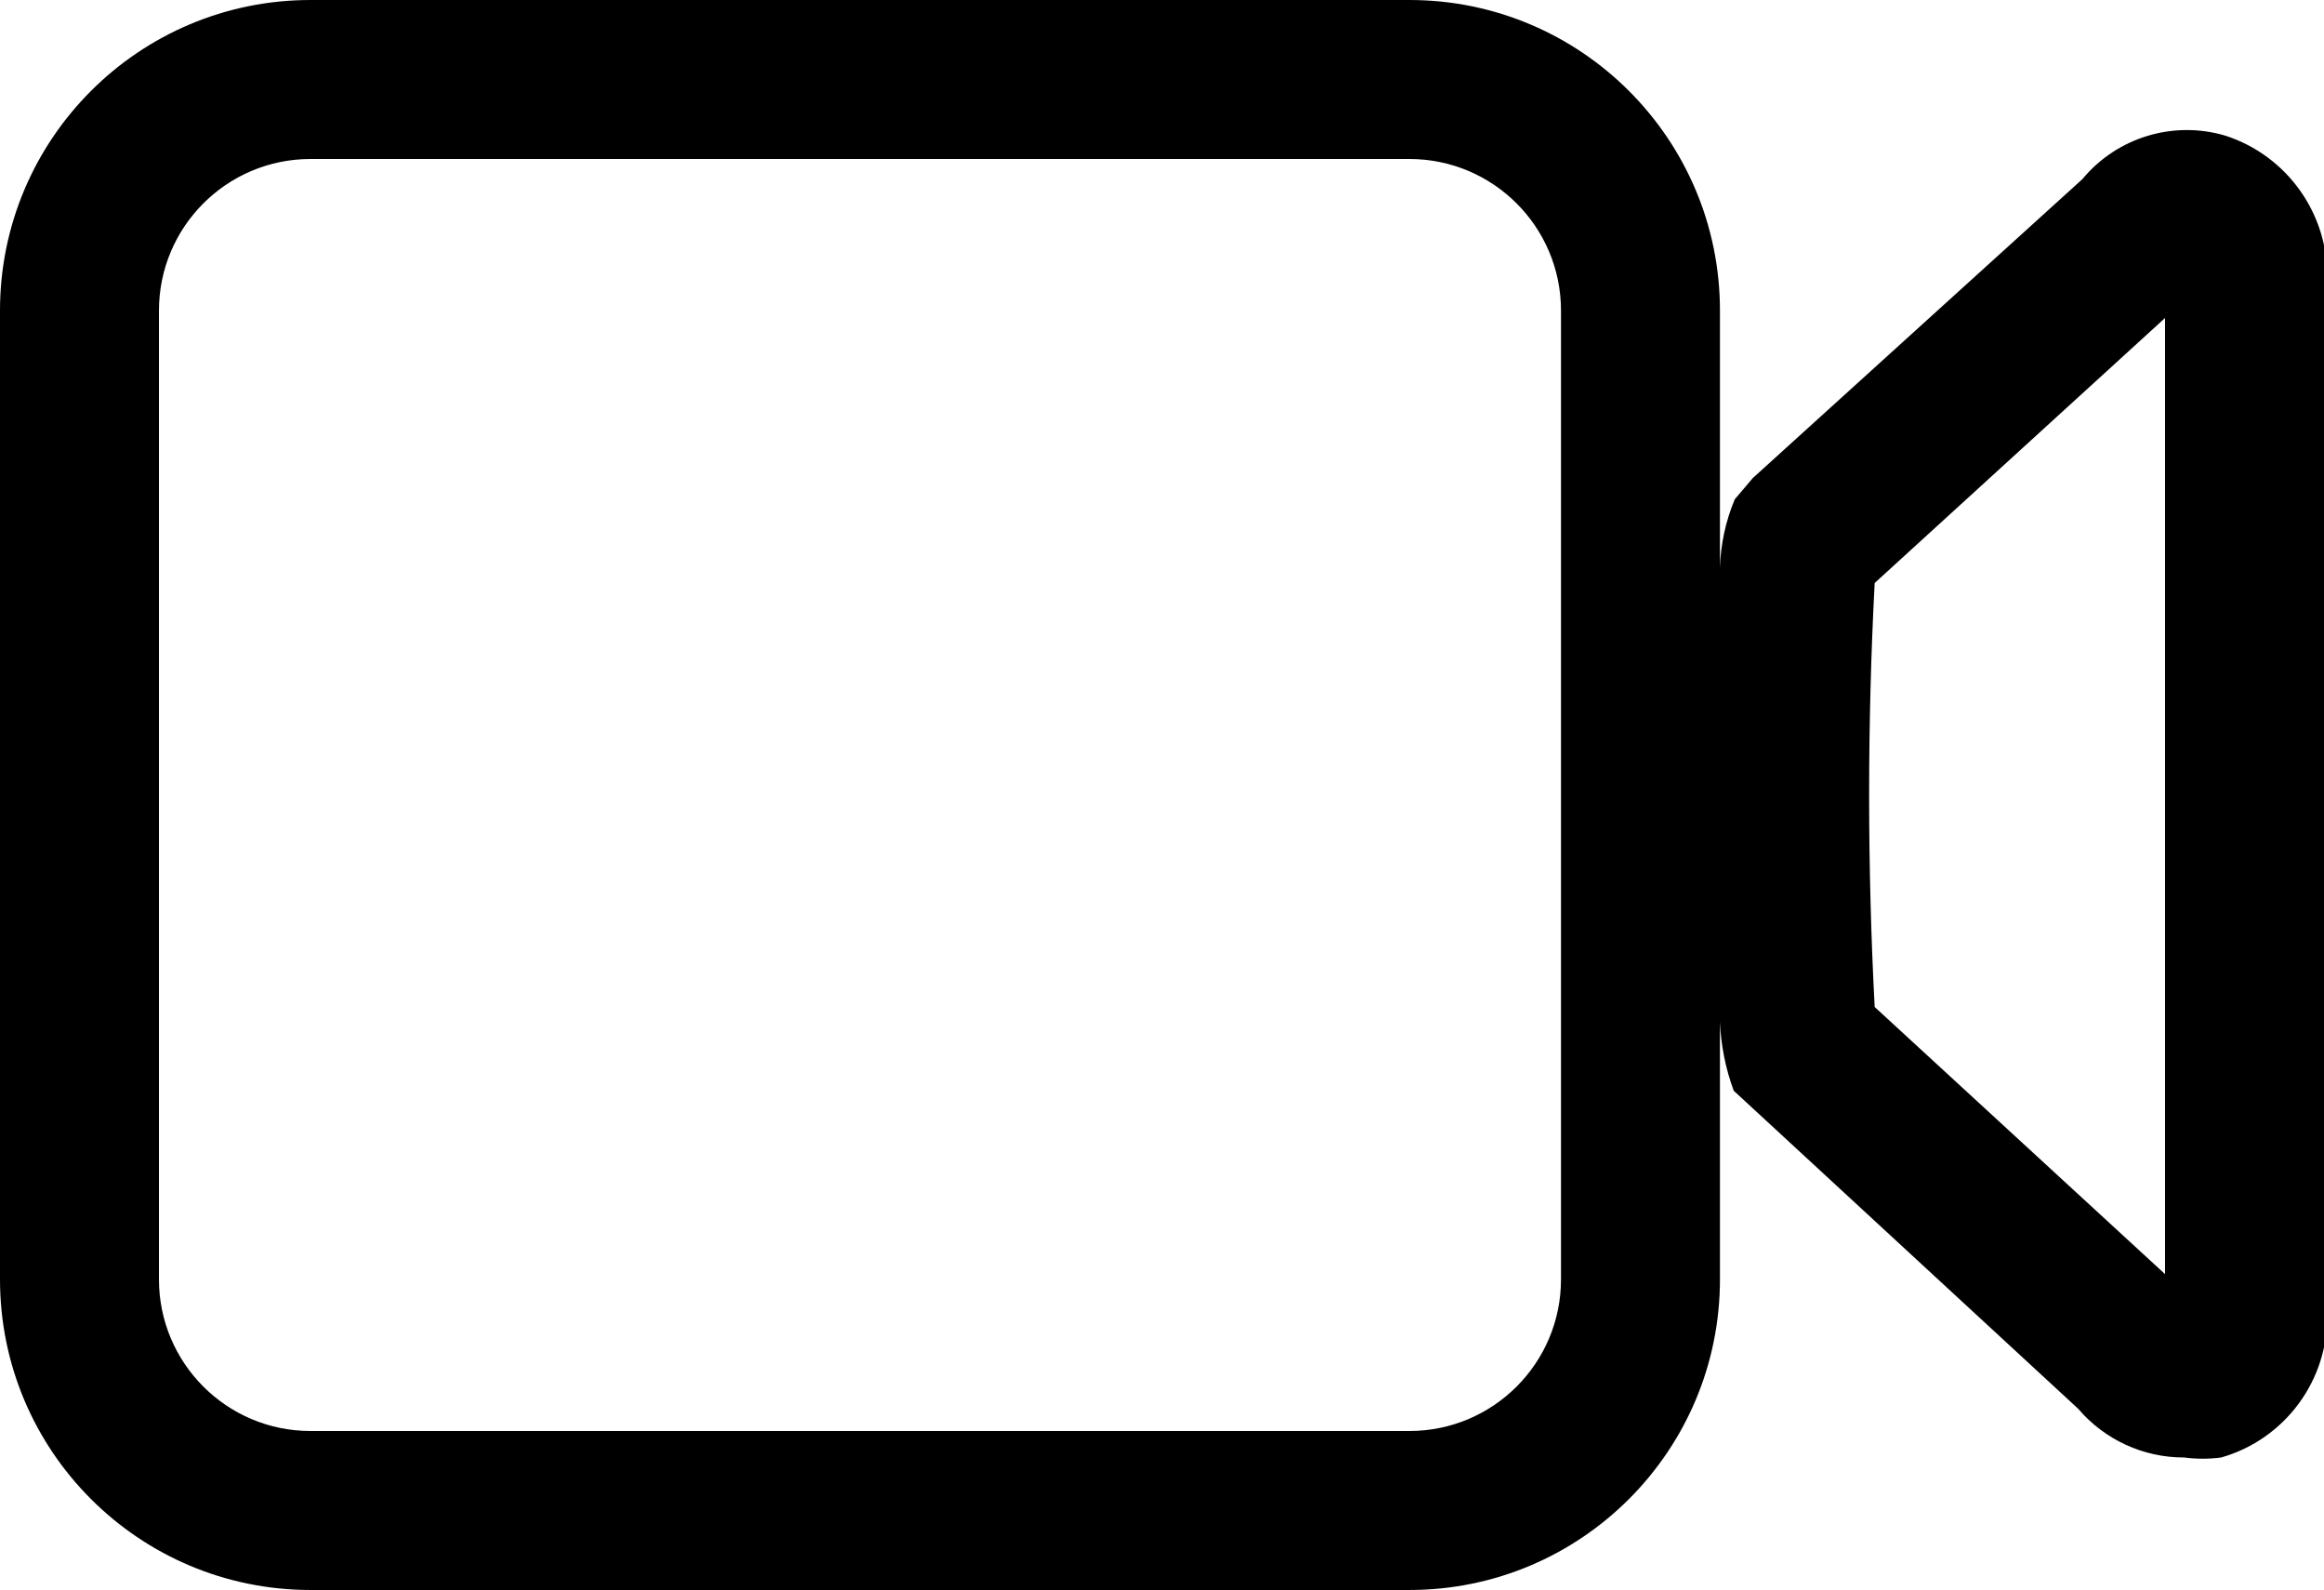
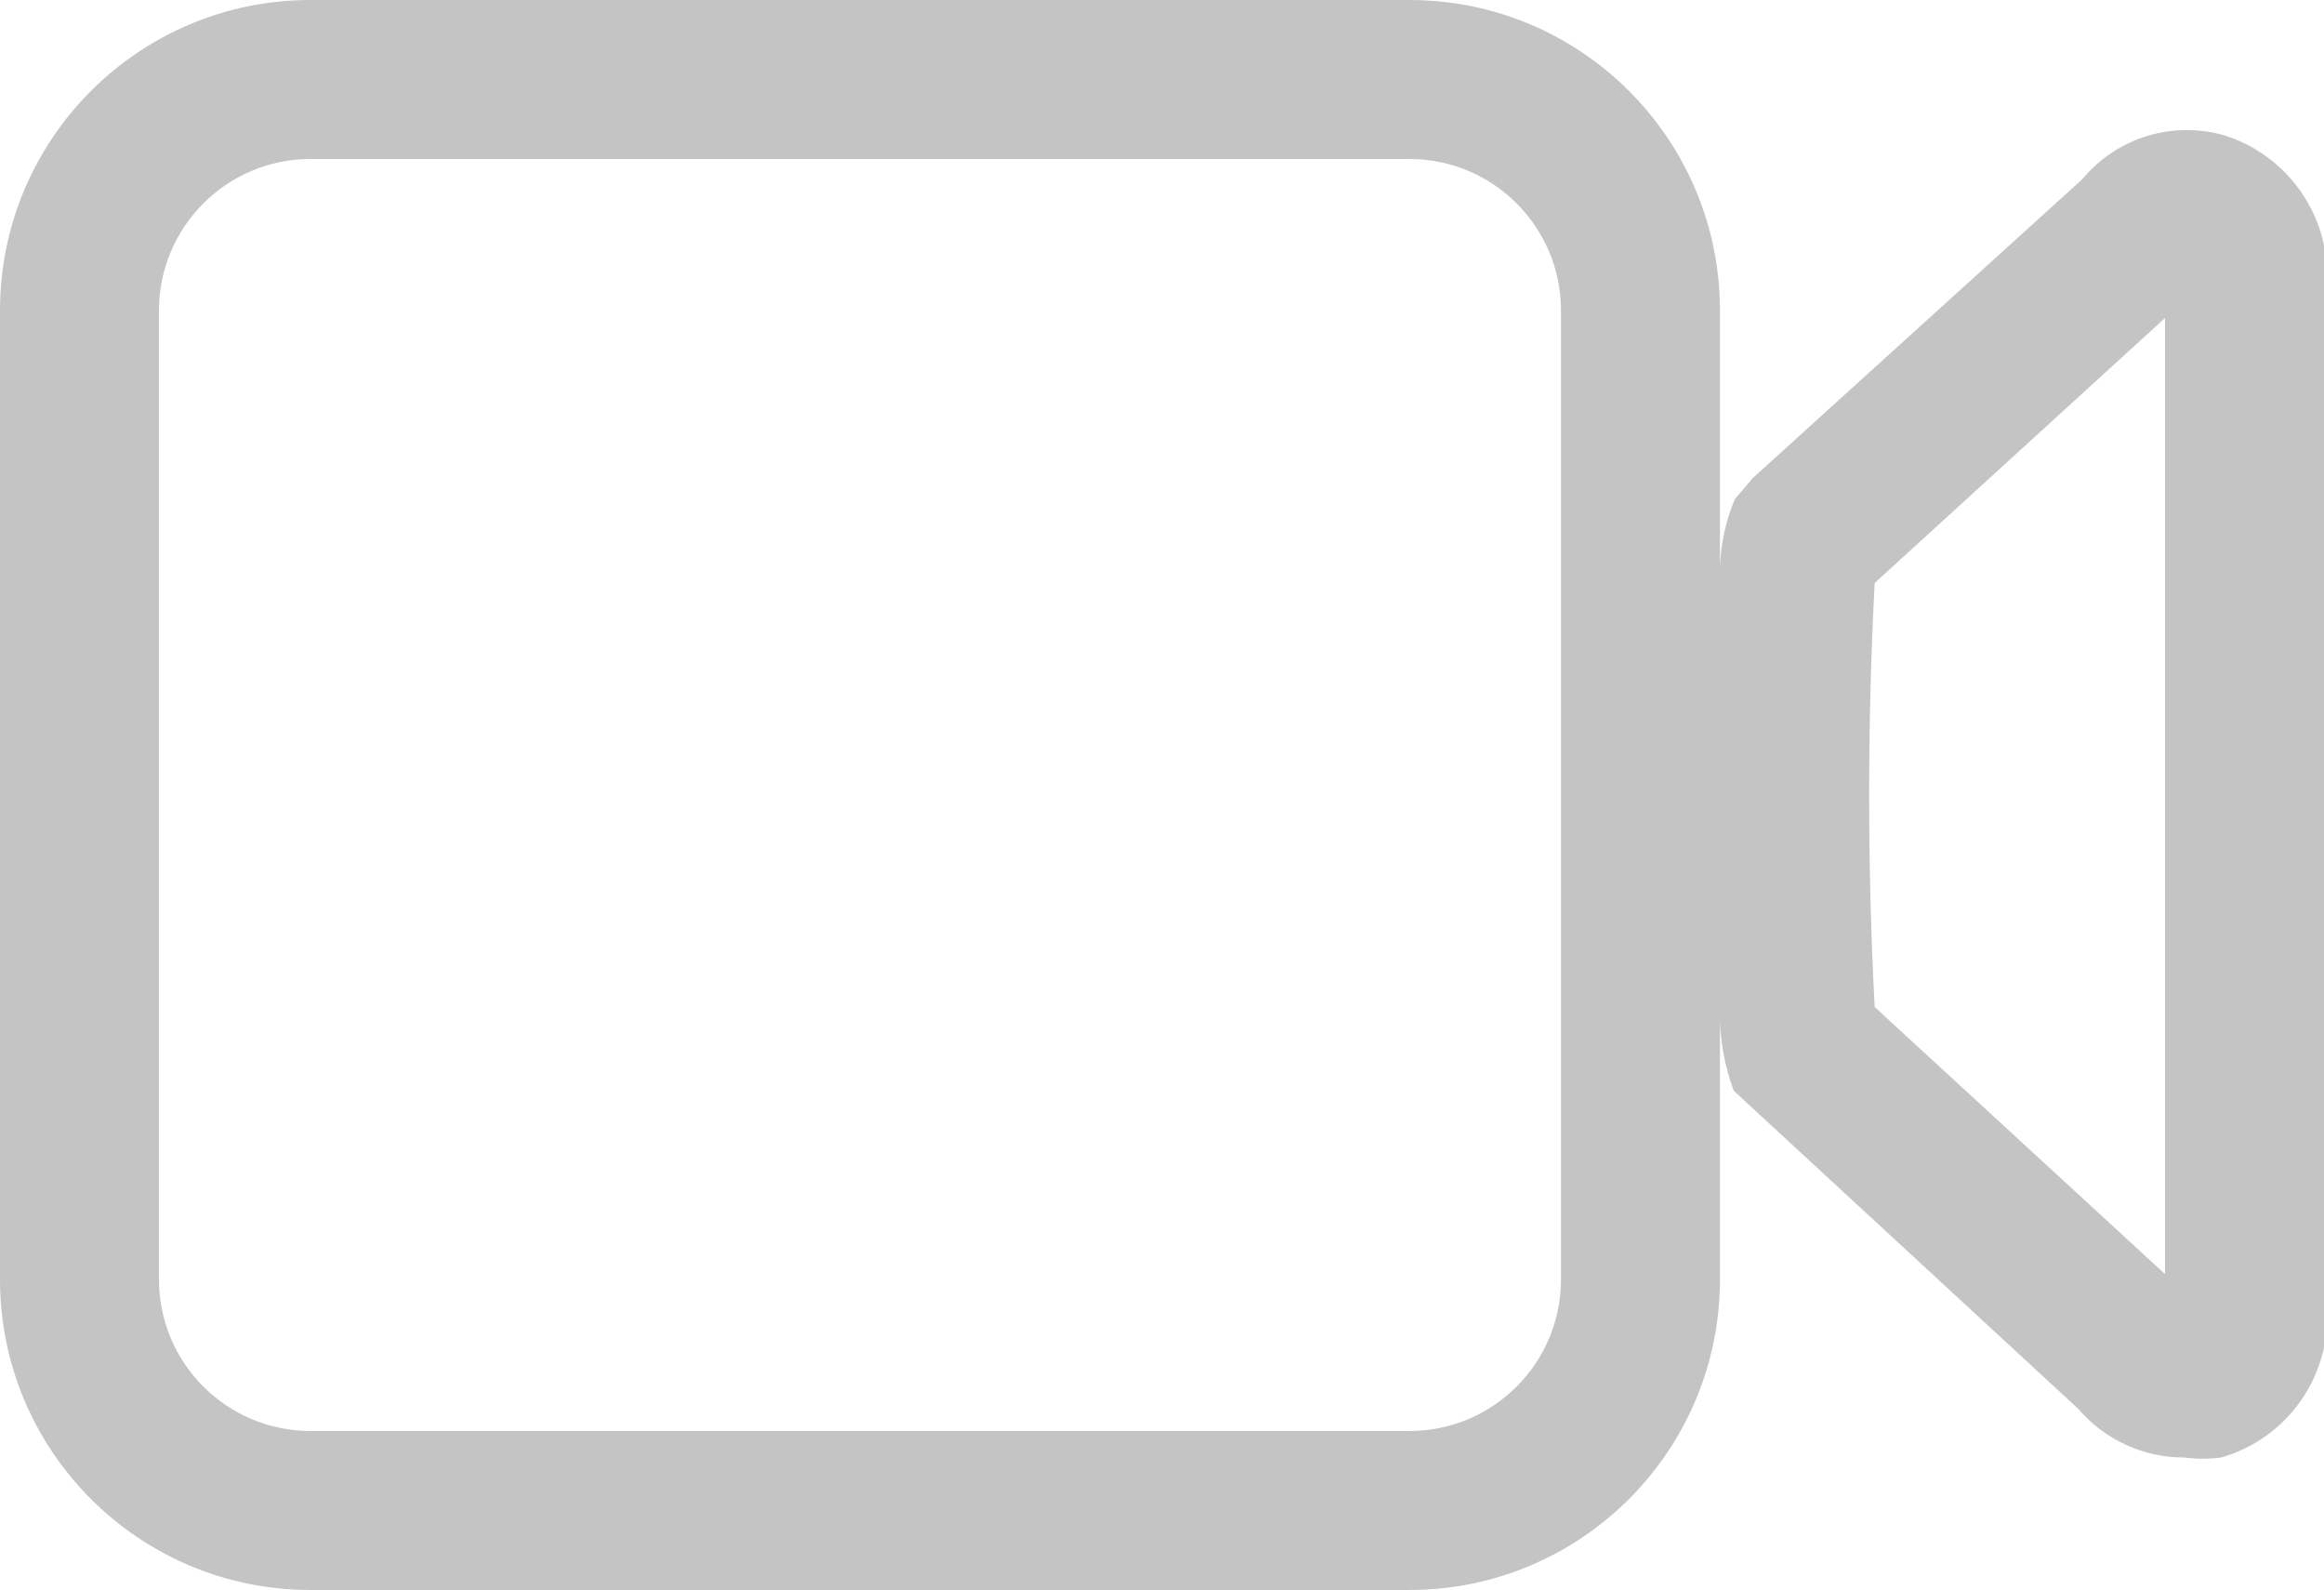
<svg xmlns="http://www.w3.org/2000/svg" width="21.93" height="15" viewBox="0 0 21.93 15">
-   <path d="M21,1.28a1.28,1.28,0,0,0-1.35.41L16.54,4.51l-.17.2a1.8,1.8,0,0,0-.14.65V2.93A2.93,2.93,0,0,0,13.3,0H2.93A2.93,2.93,0,0,0,0,2.93v9.14A2.93,2.93,0,0,0,2.93,15H13.3a2.93,2.93,0,0,0,2.93-2.93V9.64a2.13,2.13,0,0,0,.13.65l3.25,3a1.31,1.31,0,0,0,1,.46,1.34,1.34,0,0,0,.35,0,1.38,1.38,0,0,0,1-1.36V2.64A1.39,1.39,0,0,0,21,1.28ZM14.73,12.07A1.43,1.43,0,0,1,13.3,13.5H2.93A1.43,1.43,0,0,1,1.5,12.07V2.93A1.43,1.43,0,0,1,2.93,1.5H13.3a1.43,1.43,0,0,1,1.43,1.43Zm5.7-.05L17.69,9.5a38.31,38.31,0,0,1,0-4L20.43,3Z" fill="#с4с4с4" />
+   <path d="M21,1.28a1.28,1.28,0,0,0-1.35.41L16.54,4.51l-.17.2a1.8,1.8,0,0,0-.14.65V2.93A2.93,2.93,0,0,0,13.3,0H2.93A2.93,2.93,0,0,0,0,2.93v9.14A2.93,2.93,0,0,0,2.93,15H13.3a2.93,2.93,0,0,0,2.93-2.93V9.64a2.13,2.13,0,0,0,.13.65l3.25,3a1.31,1.31,0,0,0,1,.46,1.34,1.34,0,0,0,.35,0,1.38,1.38,0,0,0,1-1.36V2.64A1.39,1.39,0,0,0,21,1.28ZM14.73,12.07A1.43,1.43,0,0,1,13.3,13.5H2.93A1.43,1.43,0,0,1,1.5,12.07V2.93A1.43,1.43,0,0,1,2.93,1.5H13.3a1.43,1.43,0,0,1,1.43,1.43Zm5.7-.05L17.69,9.5a38.31,38.31,0,0,1,0-4L20.43,3Z" fill="#c4c4c4" />
</svg>
